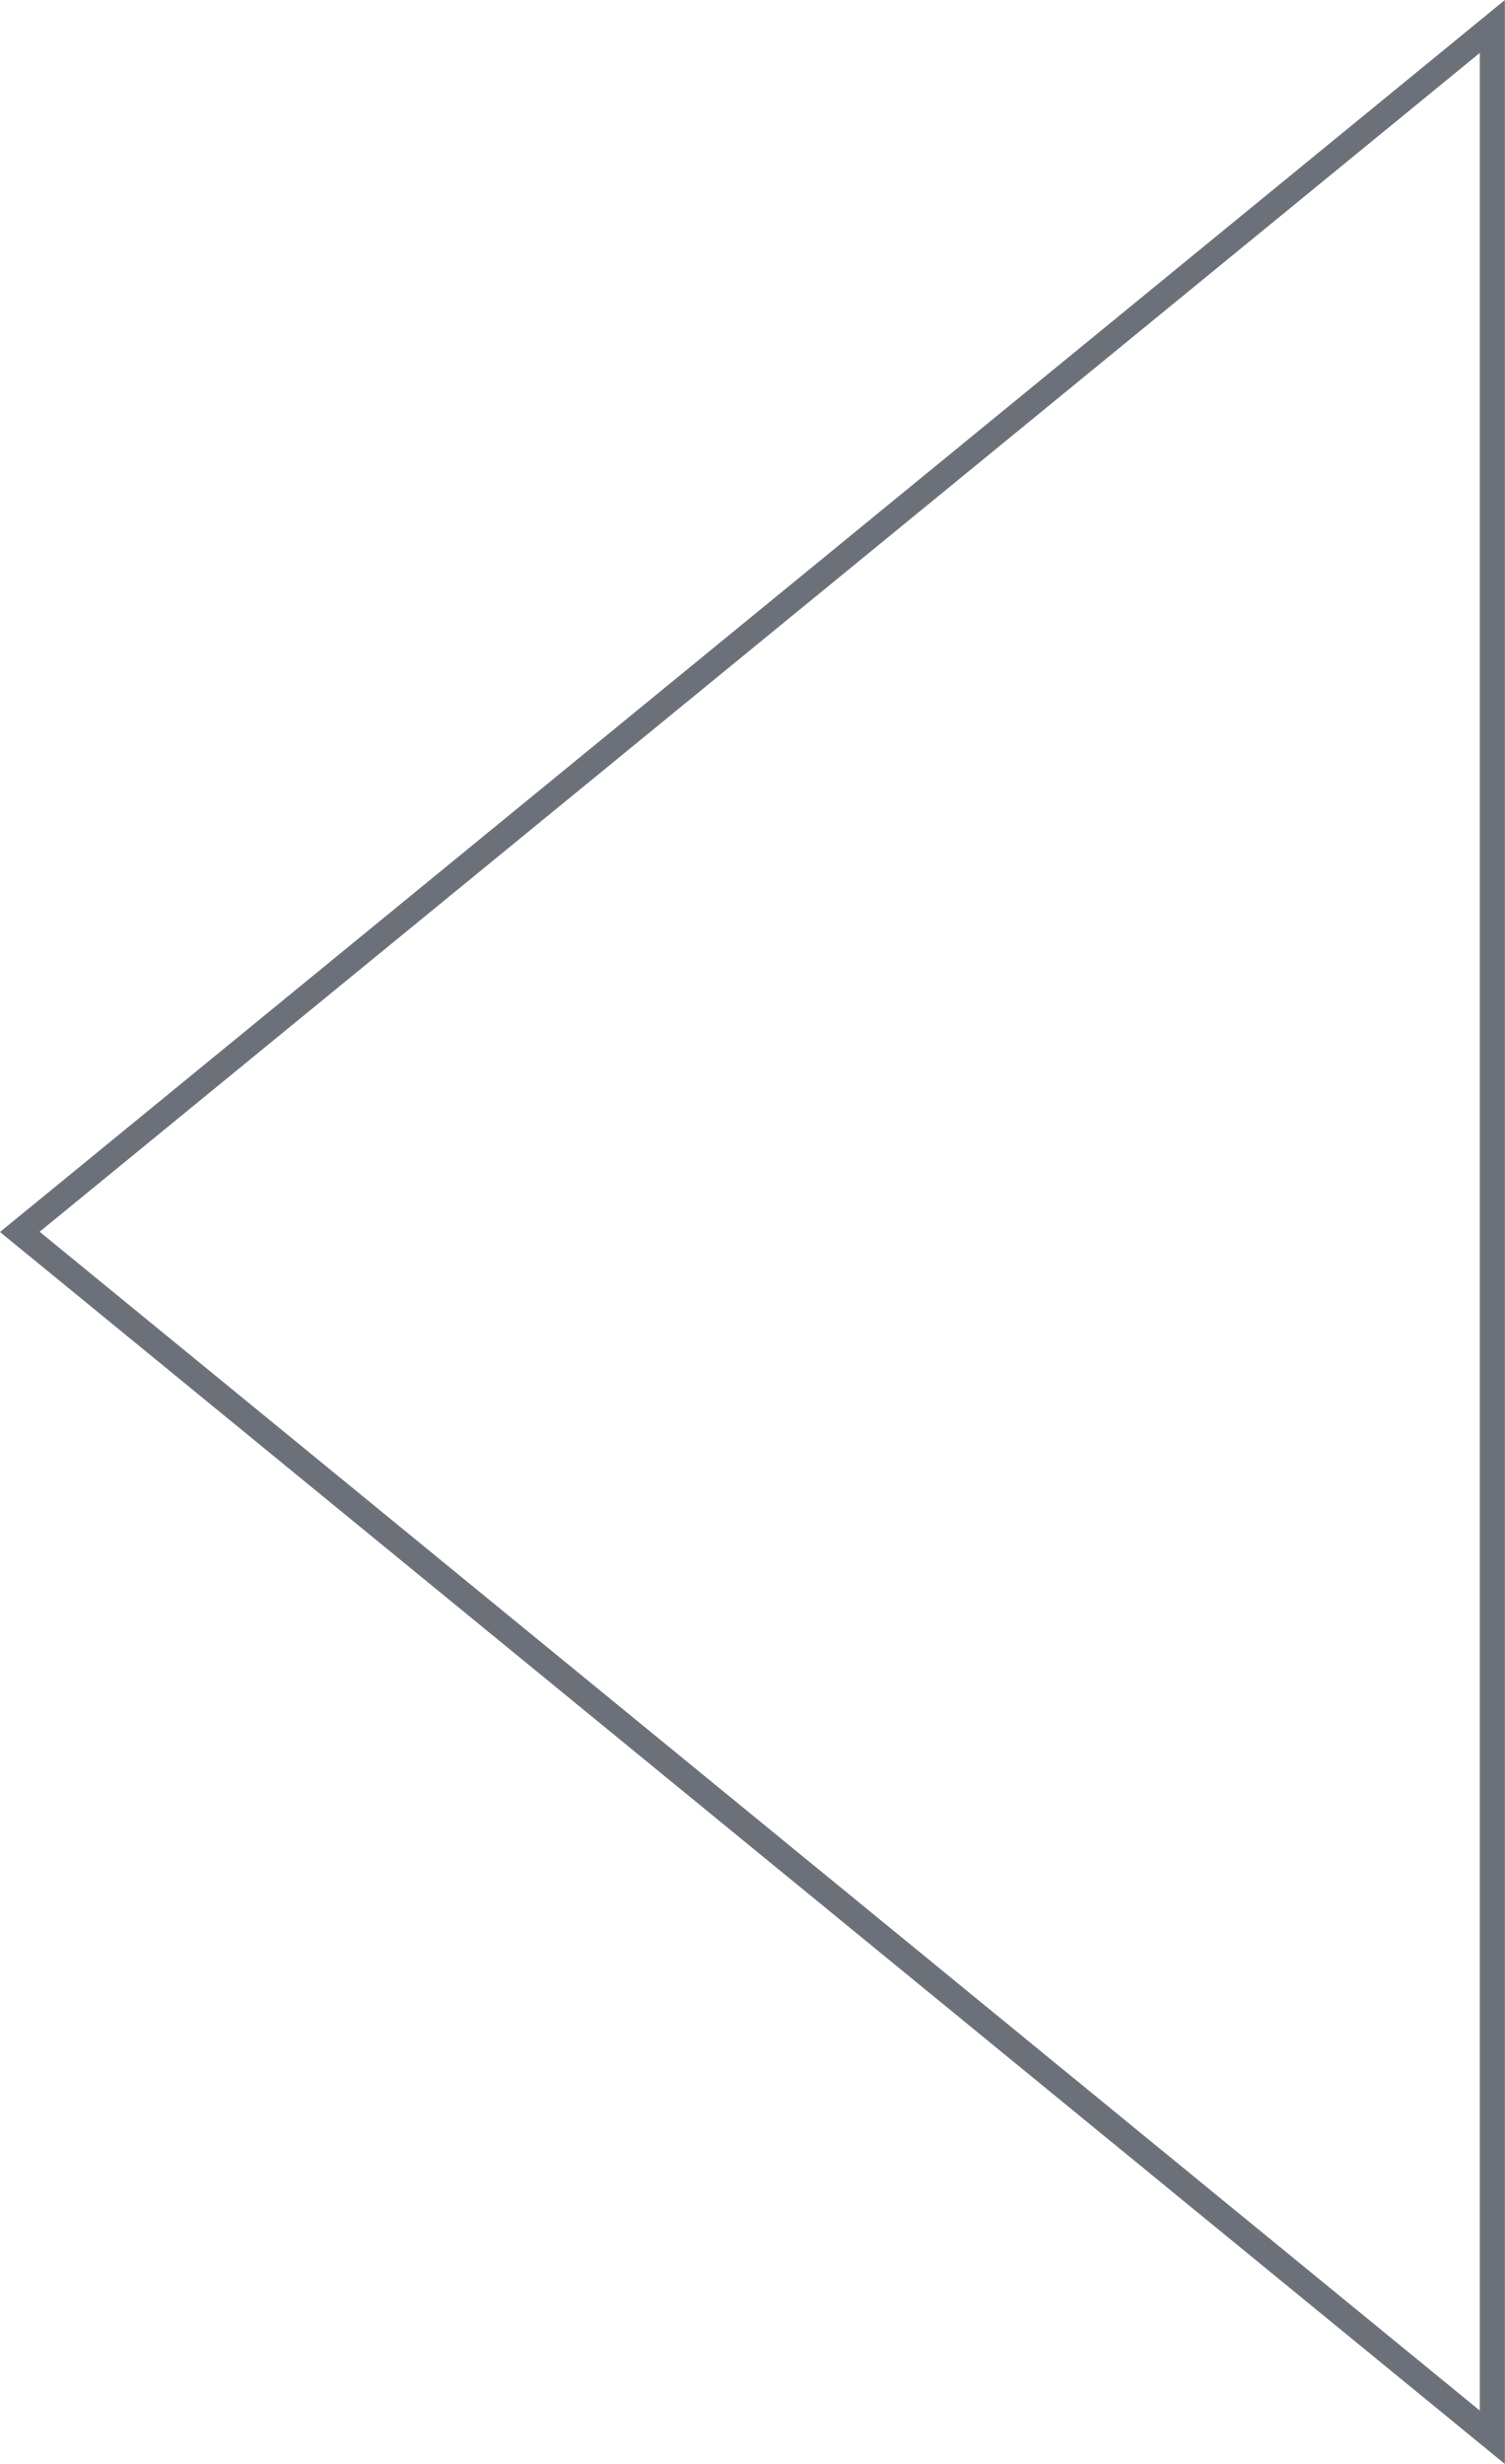
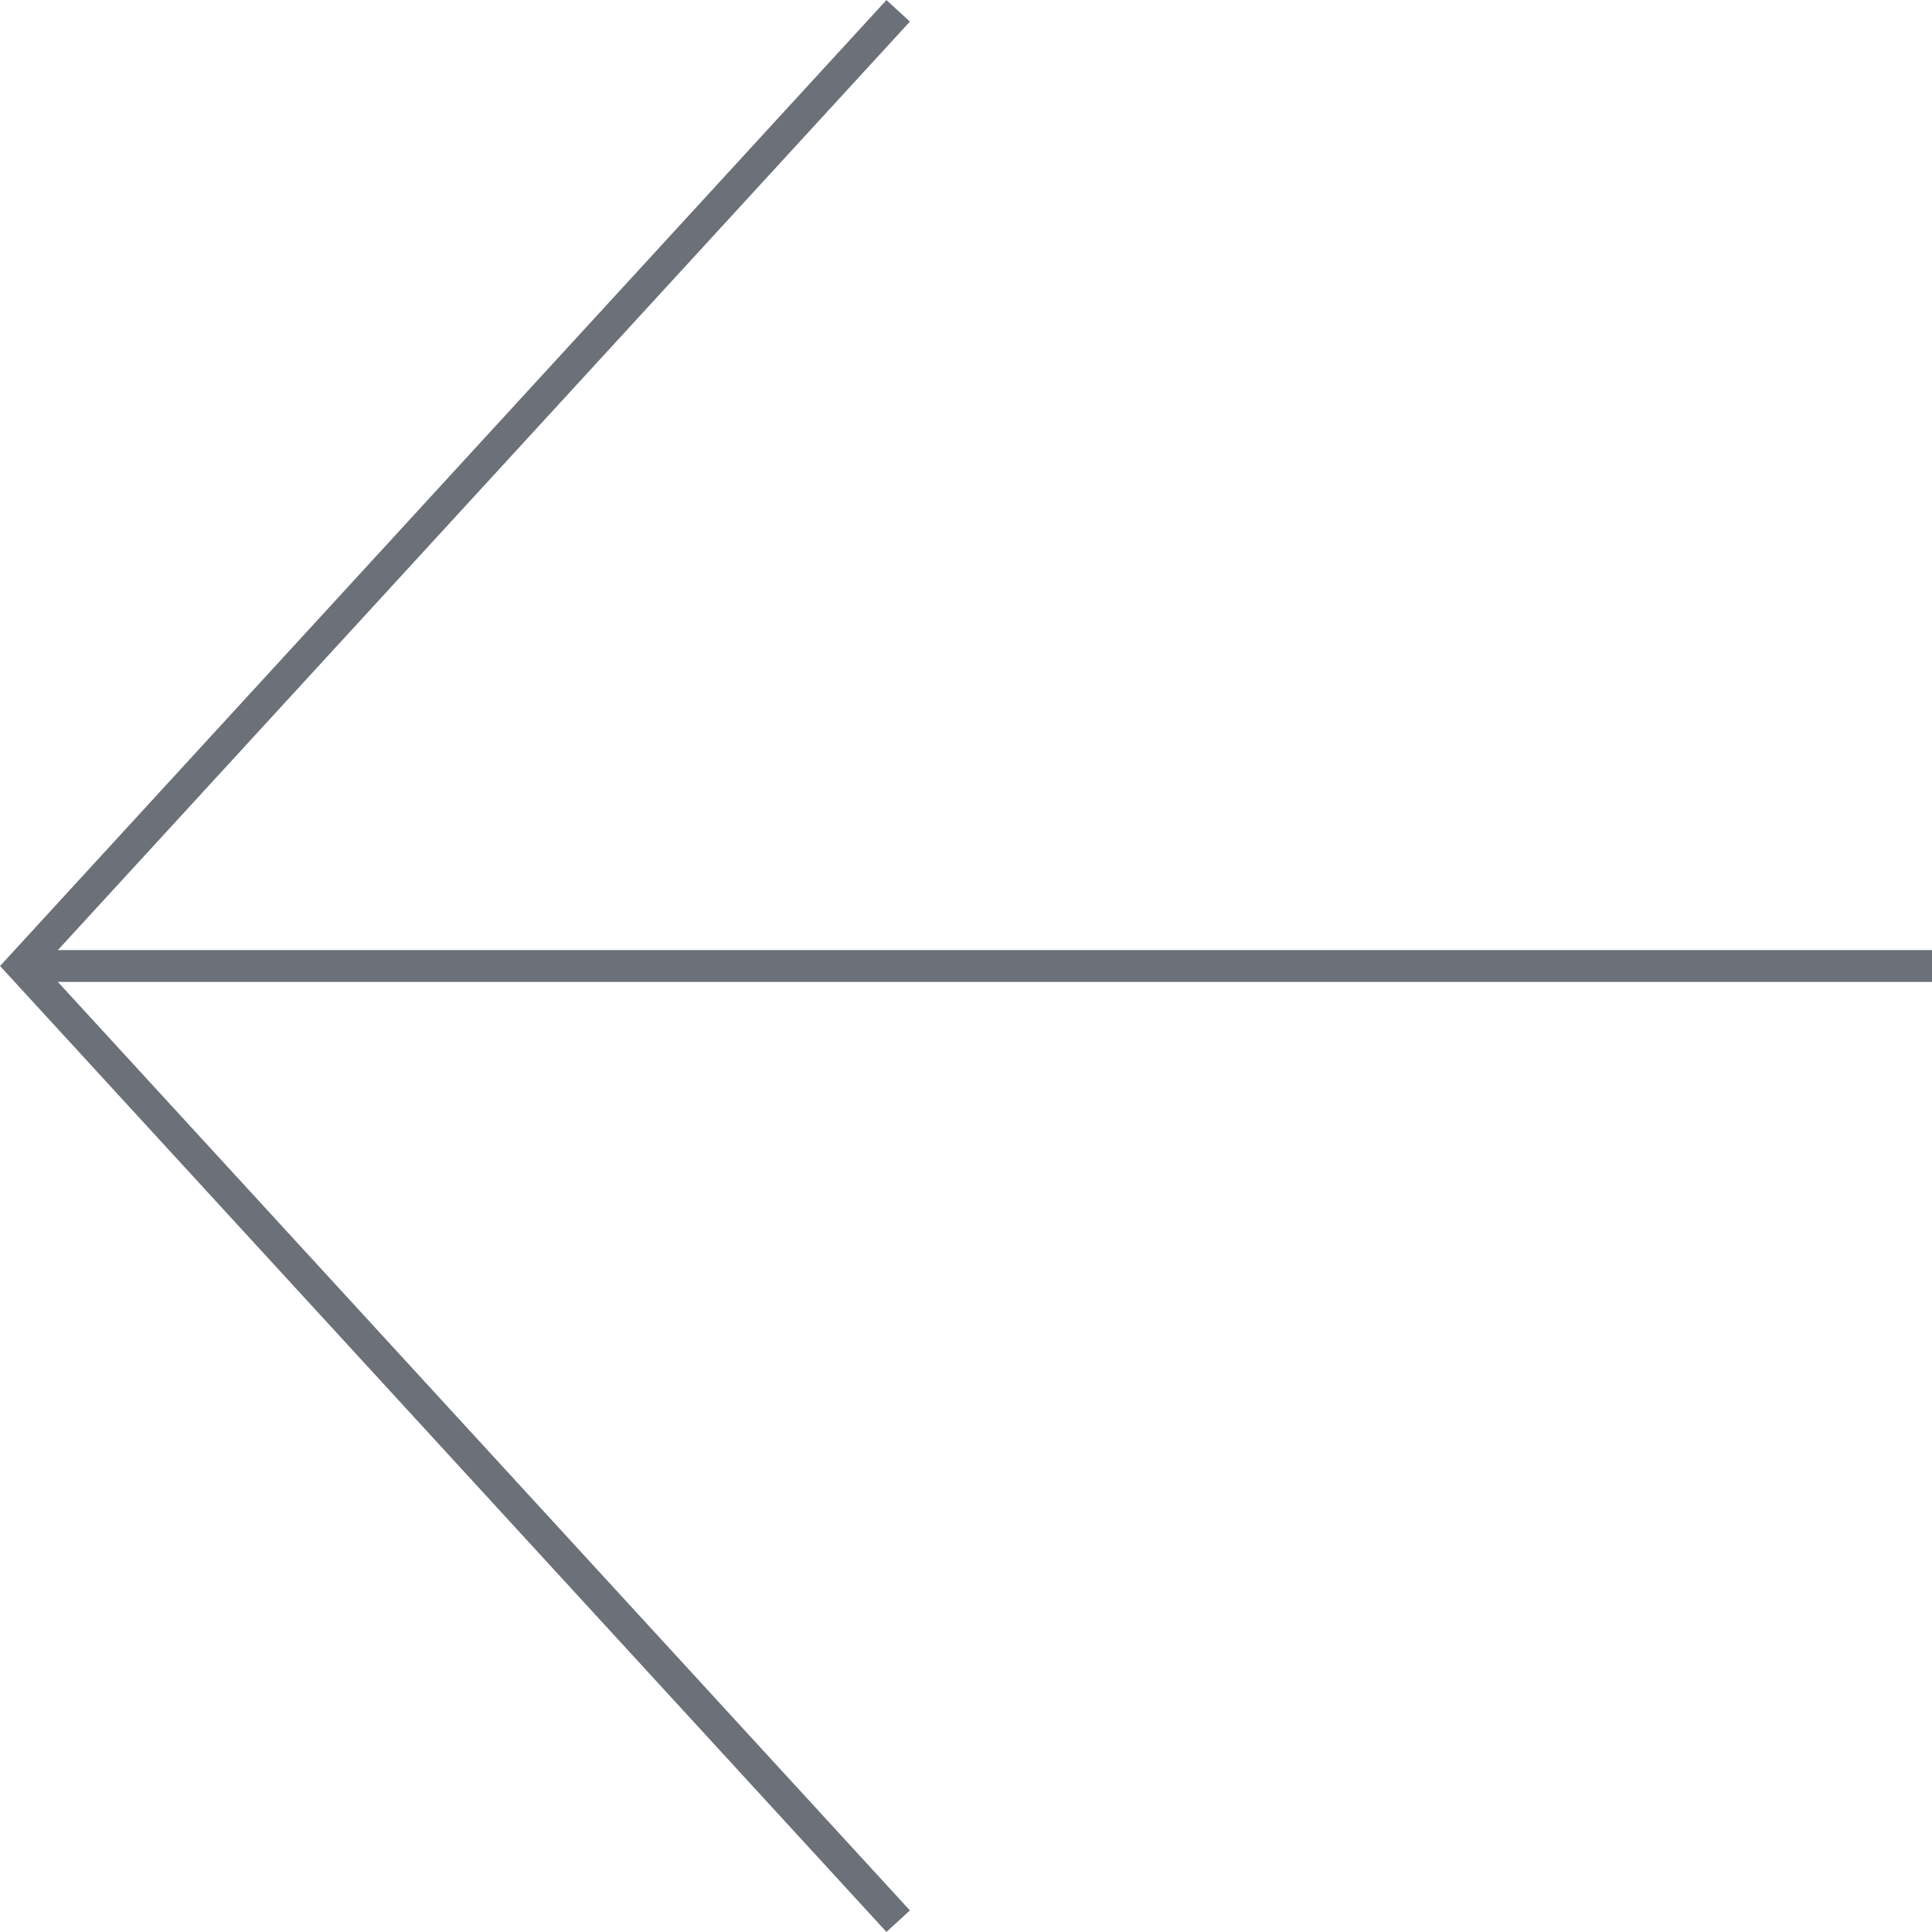
- <svg xmlns="http://www.w3.org/2000/svg" viewBox="0 0 60 98.24">
+ <svg xmlns="http://www.w3.org/2000/svg" viewBox="0 0 121.36 121.35">
  <defs>
-     <style>.a{fill:#6b7079;}</style>
+     <style>.a{fill:none;stroke:#6b7079;stroke-miterlimit:10;stroke-width:2px;}</style>
  </defs>
-   <path class="a" d="M59,2.11v94l-57.42-47L59,2.11M60,0,0,49.12,60,98.24V0Z" />
+   <polyline class="a" points="56.42 0.68 1.36 60.68 56.42 120.68" />
+   <line class="a" x1="2.17" y1="60.68" x2="121.36" y2="60.68" />
</svg>
